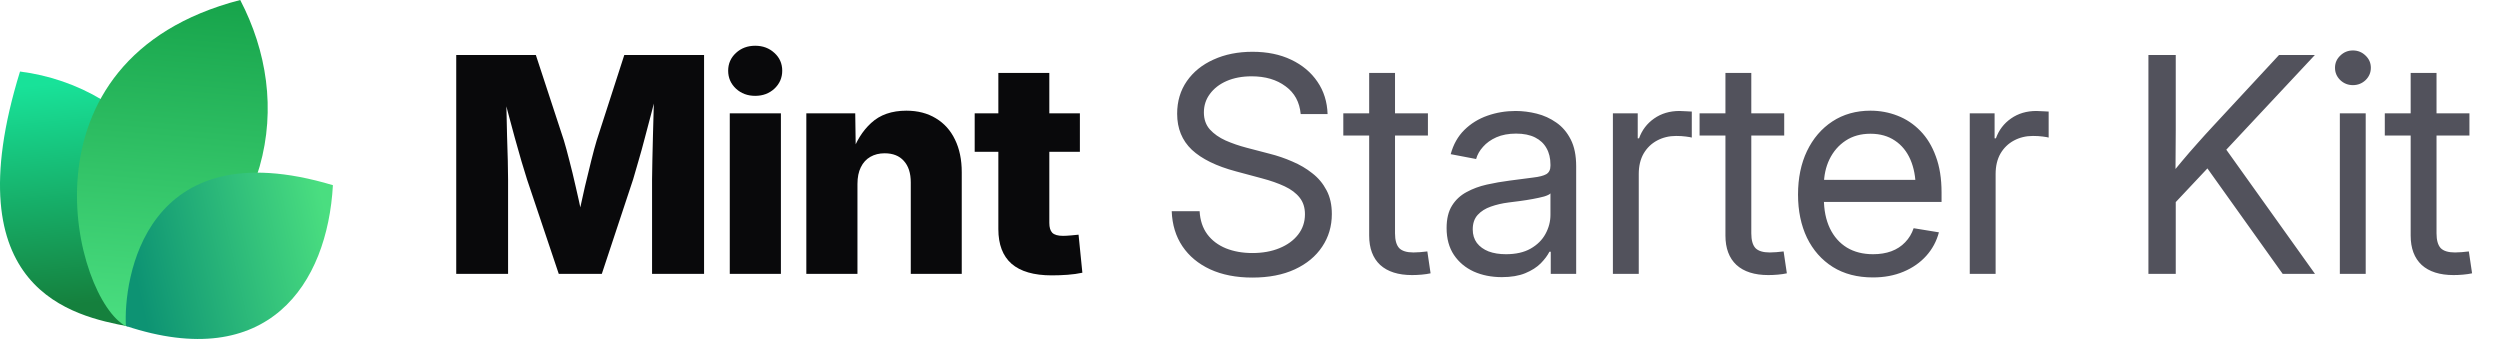
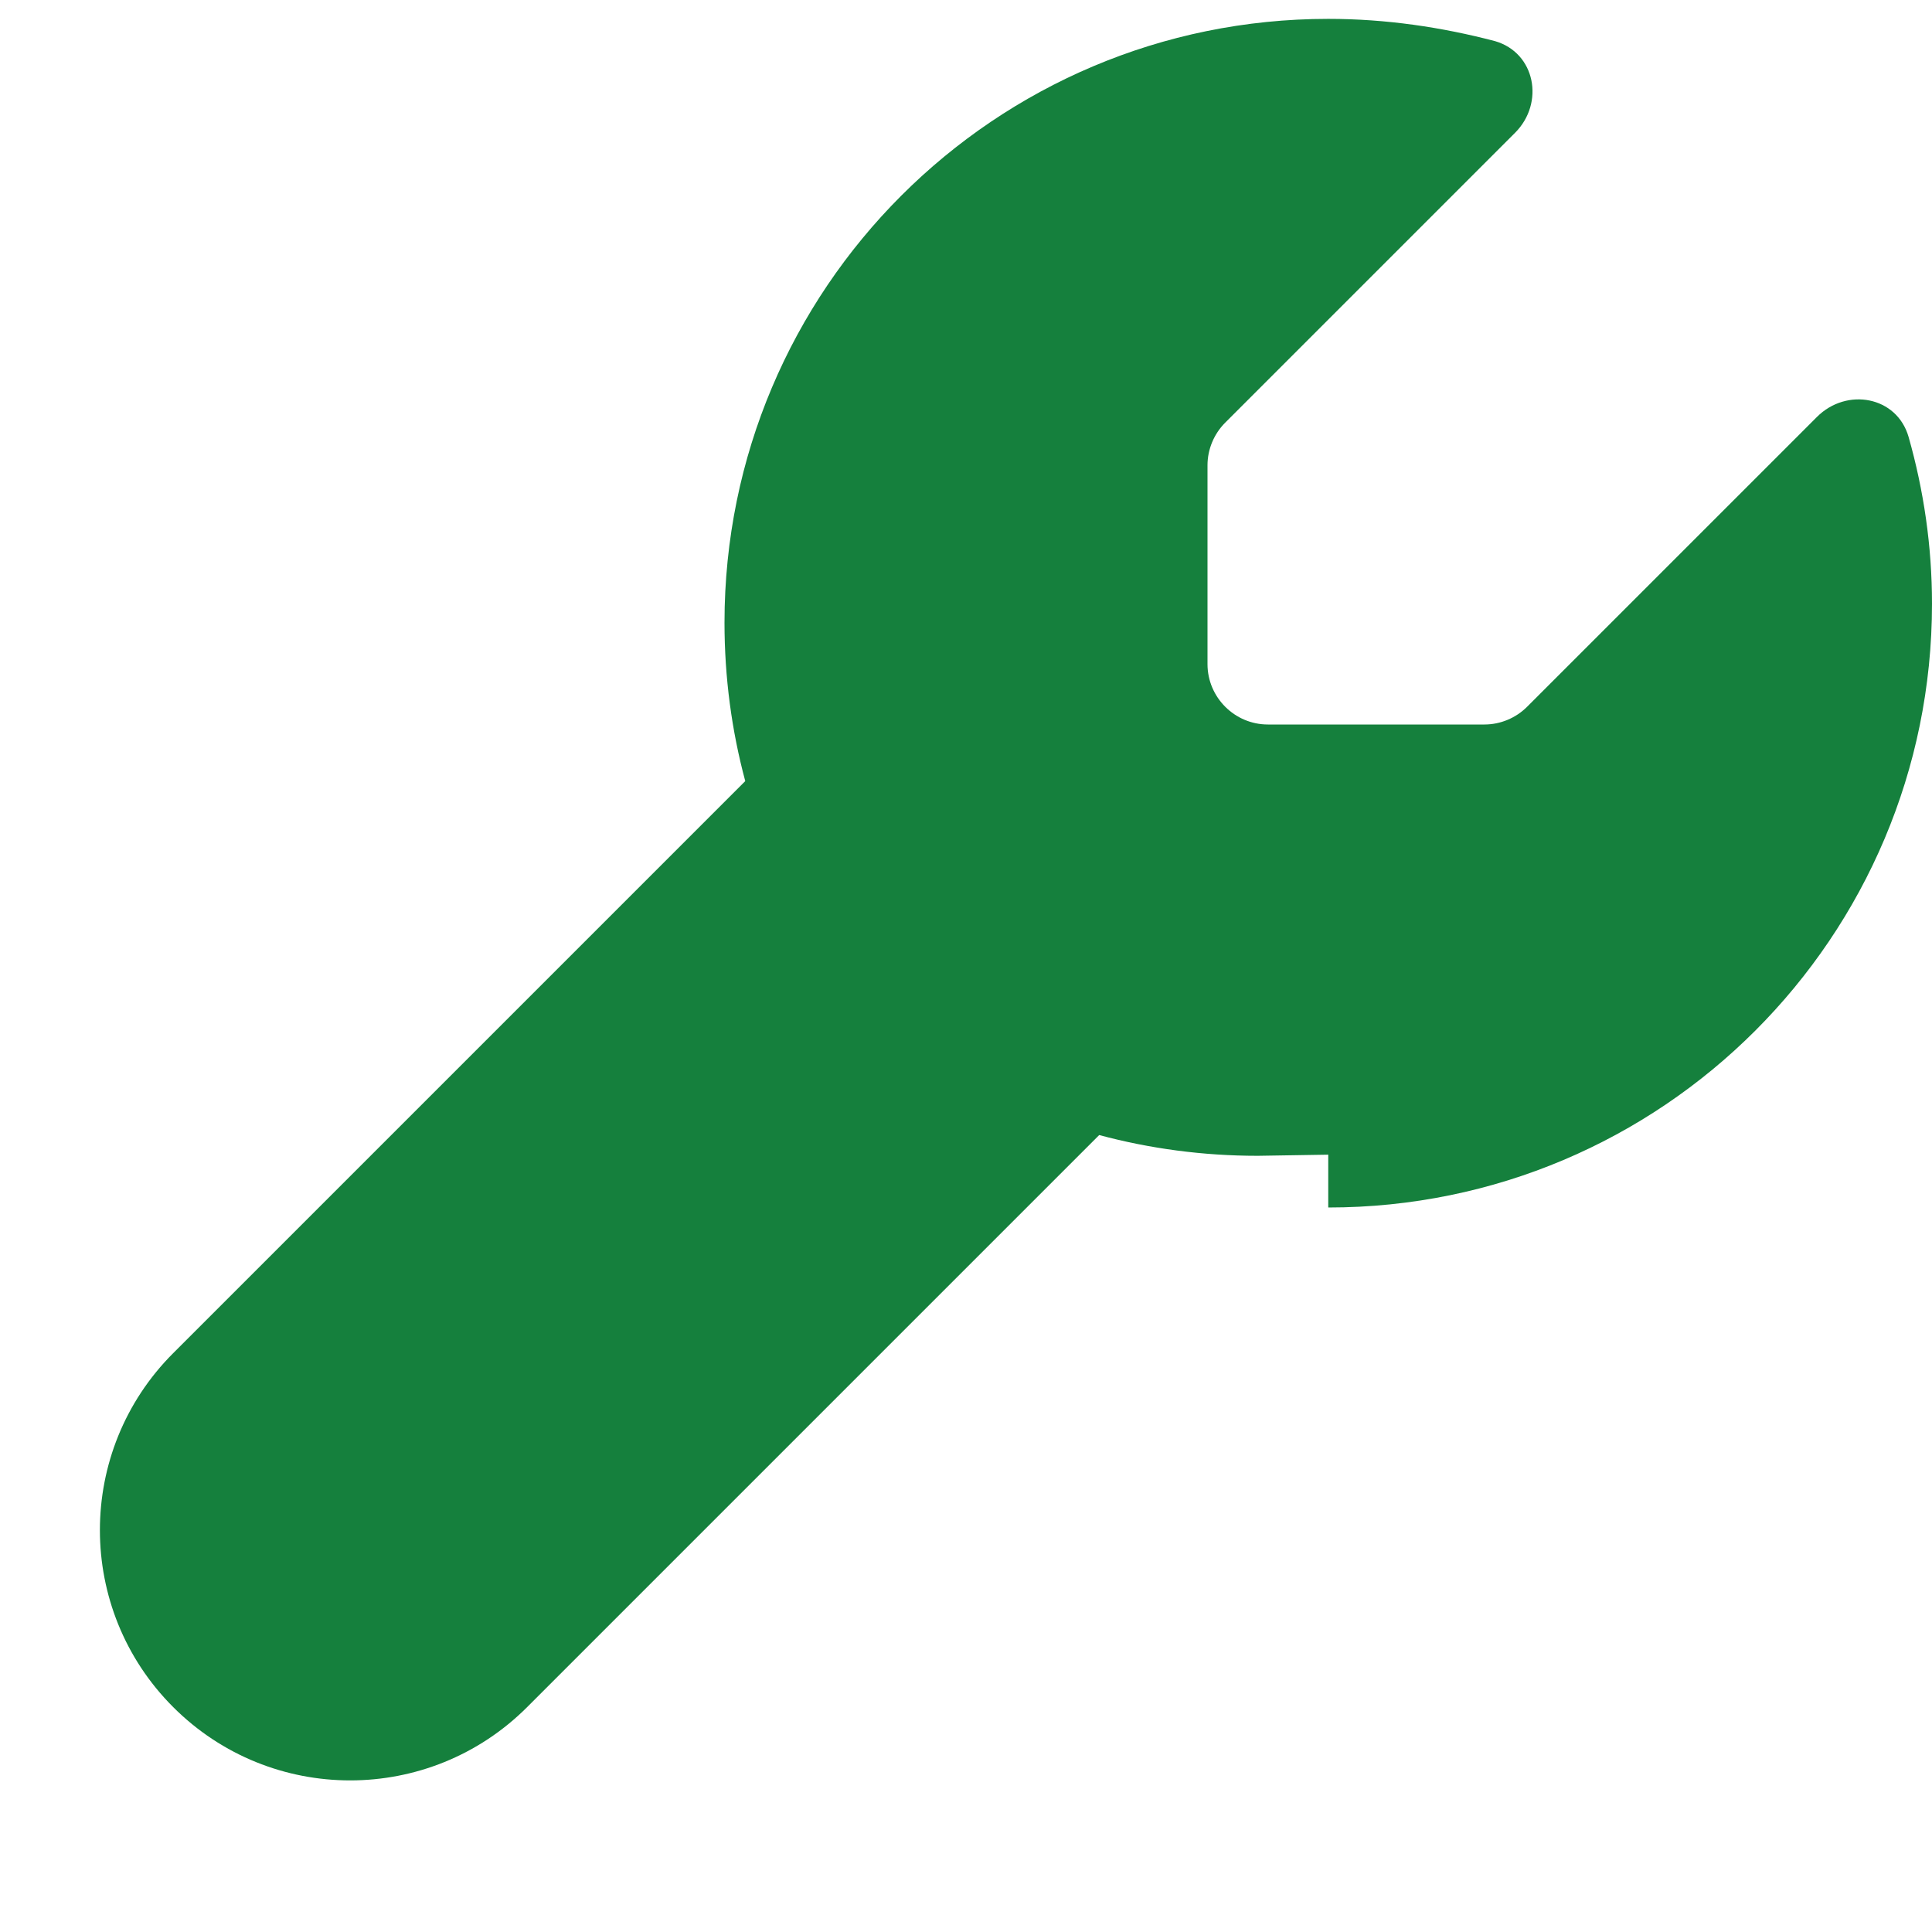
- <svg xmlns="http://www.w3.org/2000/svg" width="177" height="24" viewBox="0 0 177 24" fill="none">
-   <path d="M9.061 23.108C5.268 22.377 -3.391 20.627 1.417 5.064C9.634 6.099 16.973 14.064 9.061 23.108Z" fill="url(#paint0_linear_17557_2020)" />
-   <path d="M8.919 23.094C5.276 21.222 0.784 4.209 17.007 0C20.757 7.193 19.621 16.545 8.919 23.094Z" fill="url(#paint1_linear_17557_2020)" />
-   <path d="M8.914 23.079C8.735 19.882 10.159 9.085 23.57 13.111C23.181 20.123 18.984 26.418 8.914 23.079Z" fill="url(#paint2_linear_17557_2020)" />
-   <path d="M32.301 19.392V3.894H37.938L39.925 9.948C40.036 10.315 40.164 10.787 40.31 11.362C40.462 11.938 40.611 12.552 40.757 13.204C40.91 13.855 41.048 14.483 41.173 15.086C41.305 15.682 41.412 16.192 41.495 16.615H40.695C40.771 16.192 40.871 15.682 40.996 15.086C41.128 14.49 41.267 13.866 41.412 13.214C41.565 12.562 41.714 11.948 41.86 11.373C42.005 10.79 42.133 10.315 42.244 9.948L44.2 3.894H49.848V19.392H46.166V12.704C46.166 12.357 46.173 11.917 46.187 11.383C46.2 10.849 46.214 10.27 46.228 9.646C46.249 9.022 46.266 8.391 46.28 7.753C46.301 7.115 46.311 6.519 46.311 5.964H46.623C46.485 6.561 46.332 7.181 46.166 7.826C45.999 8.471 45.833 9.102 45.666 9.719C45.507 10.336 45.351 10.901 45.198 11.414C45.053 11.928 44.928 12.357 44.824 12.704L42.608 19.392H39.561L37.314 12.704C37.203 12.357 37.072 11.928 36.919 11.414C36.773 10.901 36.614 10.34 36.441 9.729C36.274 9.112 36.104 8.481 35.931 7.836C35.764 7.192 35.608 6.567 35.463 5.964H35.827C35.834 6.512 35.844 7.105 35.858 7.743C35.872 8.374 35.886 9.005 35.9 9.636C35.92 10.26 35.938 10.839 35.952 11.373C35.965 11.907 35.972 12.351 35.972 12.704V19.392H32.301ZM51.668 19.392V8.024H55.288V19.392H51.668ZM53.468 6.786C52.927 6.786 52.473 6.616 52.105 6.276C51.738 5.93 51.554 5.507 51.554 5.007C51.554 4.508 51.738 4.088 52.105 3.749C52.473 3.409 52.927 3.239 53.468 3.239C54.009 3.239 54.463 3.409 54.83 3.749C55.198 4.082 55.382 4.501 55.382 5.007C55.382 5.507 55.198 5.93 54.83 6.276C54.463 6.616 54.009 6.786 53.468 6.786ZM60.708 13.027V19.392H57.088V8.024H60.551L60.593 10.967H60.281C60.593 10.024 61.061 9.268 61.685 8.7C62.309 8.124 63.138 7.836 64.171 7.836C64.975 7.836 65.672 8.017 66.262 8.377C66.851 8.731 67.302 9.234 67.614 9.885C67.933 10.537 68.092 11.307 68.092 12.194V19.392H64.483V12.912C64.483 12.26 64.32 11.754 63.994 11.394C63.675 11.033 63.221 10.853 62.632 10.853C62.25 10.853 61.914 10.936 61.623 11.102C61.332 11.269 61.106 11.515 60.947 11.841C60.787 12.16 60.708 12.555 60.708 13.027ZM76.456 8.024V10.749H69.008V8.024H76.456ZM70.683 5.163H74.292V15.783C74.292 16.102 74.361 16.334 74.5 16.48C74.646 16.625 74.899 16.698 75.259 16.698C75.405 16.698 75.596 16.688 75.831 16.667C76.074 16.646 76.251 16.629 76.362 16.615L76.632 19.309C76.313 19.378 75.963 19.427 75.582 19.455C75.207 19.482 74.836 19.496 74.469 19.496C73.2 19.496 72.25 19.222 71.619 18.674C70.995 18.127 70.683 17.308 70.683 16.22V5.163Z" fill="#09090B" />
-   <path d="M88.667 19.652C87.523 19.652 86.528 19.458 85.682 19.07C84.843 18.681 84.188 18.137 83.716 17.437C83.245 16.736 82.992 15.908 82.957 14.951H84.933C84.968 15.596 85.148 16.14 85.474 16.584C85.8 17.021 86.24 17.354 86.795 17.582C87.35 17.804 87.974 17.915 88.667 17.915C89.388 17.915 90.026 17.801 90.581 17.572C91.143 17.343 91.583 17.024 91.902 16.615C92.228 16.199 92.391 15.717 92.391 15.169C92.391 14.698 92.266 14.306 92.017 13.994C91.767 13.675 91.413 13.408 90.956 13.193C90.498 12.978 89.954 12.787 89.323 12.621L87.502 12.132C86.123 11.765 85.082 11.255 84.382 10.603C83.689 9.944 83.342 9.095 83.342 8.055C83.342 7.174 83.571 6.404 84.028 5.746C84.486 5.087 85.117 4.577 85.921 4.217C86.726 3.849 87.645 3.666 88.678 3.666C89.718 3.666 90.63 3.853 91.413 4.227C92.204 4.602 92.824 5.122 93.275 5.787C93.726 6.446 93.965 7.209 93.993 8.076H92.089C92.013 7.23 91.656 6.574 91.018 6.11C90.387 5.638 89.586 5.403 88.615 5.403C87.95 5.403 87.36 5.513 86.847 5.735C86.341 5.957 85.946 6.262 85.661 6.651C85.377 7.032 85.235 7.469 85.235 7.961C85.235 8.447 85.377 8.849 85.661 9.168C85.946 9.48 86.317 9.74 86.774 9.948C87.232 10.149 87.724 10.319 88.251 10.457L89.884 10.884C90.439 11.023 90.977 11.206 91.496 11.435C92.023 11.657 92.495 11.934 92.911 12.267C93.334 12.593 93.67 12.995 93.92 13.474C94.17 13.945 94.294 14.504 94.294 15.149C94.294 16.015 94.066 16.788 93.608 17.468C93.157 18.148 92.512 18.681 91.673 19.07C90.834 19.458 89.832 19.652 88.667 19.652ZM101.097 8.024V9.594H95.106V8.024H101.097ZM96.937 5.163H98.767V16.521C98.767 17 98.865 17.347 99.059 17.562C99.26 17.77 99.6 17.874 100.078 17.874C100.21 17.874 100.366 17.867 100.546 17.853C100.733 17.832 100.903 17.815 101.056 17.801L101.285 19.351C101.097 19.392 100.886 19.423 100.65 19.444C100.414 19.465 100.189 19.475 99.974 19.475C98.996 19.475 98.244 19.236 97.717 18.758C97.197 18.272 96.937 17.579 96.937 16.677V5.163ZM106.33 19.621C105.595 19.621 104.932 19.489 104.343 19.226C103.754 18.955 103.285 18.564 102.939 18.05C102.592 17.53 102.419 16.896 102.419 16.147C102.419 15.495 102.547 14.965 102.804 14.556C103.06 14.146 103.403 13.828 103.833 13.599C104.263 13.363 104.742 13.186 105.269 13.068C105.796 12.95 106.333 12.857 106.881 12.787C107.574 12.69 108.132 12.617 108.555 12.569C108.978 12.52 109.287 12.441 109.481 12.33C109.675 12.212 109.772 12.014 109.772 11.737V11.654C109.772 11.203 109.679 10.815 109.492 10.489C109.311 10.163 109.041 9.91 108.68 9.729C108.32 9.549 107.872 9.459 107.338 9.459C106.805 9.459 106.34 9.546 105.945 9.719C105.556 9.892 105.241 10.118 104.998 10.395C104.755 10.665 104.593 10.953 104.509 11.258L102.71 10.915C102.897 10.222 103.22 9.65 103.677 9.199C104.135 8.748 104.679 8.412 105.31 8.19C105.941 7.968 106.607 7.857 107.307 7.857C107.8 7.857 108.295 7.92 108.795 8.044C109.301 8.169 109.765 8.381 110.188 8.679C110.611 8.97 110.951 9.369 111.208 9.875C111.464 10.374 111.593 11.005 111.593 11.768V19.392H109.793V17.822H109.7C109.568 18.085 109.363 18.359 109.086 18.643C108.809 18.921 108.444 19.153 107.994 19.34C107.543 19.527 106.988 19.621 106.33 19.621ZM106.621 17.998C107.321 17.998 107.904 17.867 108.368 17.603C108.84 17.333 109.19 16.986 109.419 16.563C109.654 16.133 109.772 15.682 109.772 15.211V13.692C109.703 13.769 109.554 13.841 109.325 13.911C109.096 13.973 108.829 14.032 108.524 14.088C108.226 14.143 107.921 14.192 107.609 14.233C107.304 14.275 107.033 14.309 106.798 14.337C106.354 14.393 105.938 14.49 105.549 14.628C105.168 14.76 104.86 14.954 104.624 15.211C104.388 15.467 104.27 15.811 104.27 16.241C104.27 16.615 104.367 16.934 104.561 17.198C104.762 17.461 105.04 17.662 105.393 17.801C105.747 17.933 106.156 17.998 106.621 17.998ZM114.193 19.392V8.024H115.951V9.792H116.045C116.253 9.209 116.61 8.741 117.116 8.388C117.622 8.034 118.219 7.857 118.905 7.857C119.058 7.857 119.217 7.864 119.384 7.878C119.55 7.885 119.682 7.892 119.779 7.899V9.74C119.716 9.719 119.578 9.695 119.363 9.667C119.155 9.639 118.922 9.625 118.666 9.625C118.174 9.625 117.726 9.733 117.324 9.948C116.922 10.163 116.603 10.471 116.367 10.874C116.138 11.276 116.024 11.758 116.024 12.319V19.392H114.193ZM126.322 8.024V9.594H120.33V8.024H126.322ZM122.161 5.163H123.992V16.521C123.992 17 124.089 17.347 124.283 17.562C124.484 17.77 124.824 17.874 125.302 17.874C125.434 17.874 125.59 17.867 125.77 17.853C125.958 17.832 126.127 17.815 126.28 17.801L126.509 19.351C126.322 19.392 126.11 19.423 125.874 19.444C125.639 19.465 125.413 19.475 125.198 19.475C124.221 19.475 123.468 19.236 122.941 18.758C122.421 18.272 122.161 17.579 122.161 16.677V5.163ZM132.604 19.642C131.502 19.642 130.555 19.396 129.765 18.903C128.974 18.404 128.364 17.714 127.934 16.834C127.511 15.946 127.3 14.927 127.3 13.775C127.3 12.611 127.511 11.584 127.934 10.697C128.364 9.802 128.964 9.102 129.734 8.596C130.51 8.089 131.408 7.836 132.428 7.836C133.1 7.836 133.738 7.954 134.341 8.19C134.952 8.426 135.489 8.783 135.954 9.261C136.425 9.74 136.793 10.343 137.056 11.071C137.327 11.792 137.462 12.645 137.462 13.63V14.296H128.433V12.735H136.463L135.631 13.297C135.631 12.541 135.506 11.876 135.257 11.3C135.007 10.725 134.643 10.277 134.165 9.958C133.686 9.632 133.107 9.469 132.428 9.469C131.748 9.469 131.162 9.632 130.67 9.958C130.177 10.284 129.796 10.725 129.526 11.279C129.262 11.827 129.13 12.441 129.13 13.12V14.046C129.13 14.864 129.273 15.572 129.557 16.168C129.841 16.757 130.243 17.211 130.763 17.53C131.283 17.842 131.901 17.998 132.615 17.998C133.093 17.998 133.523 17.929 133.905 17.79C134.293 17.645 134.619 17.433 134.882 17.156C135.153 16.879 135.354 16.546 135.486 16.157L137.275 16.449C137.108 17.08 136.81 17.634 136.38 18.113C135.95 18.591 135.413 18.966 134.768 19.236C134.123 19.507 133.402 19.642 132.604 19.642ZM139.459 19.392V8.024H141.217V9.792H141.311C141.519 9.209 141.876 8.741 142.382 8.388C142.888 8.034 143.485 7.857 144.171 7.857C144.324 7.857 144.483 7.864 144.649 7.878C144.816 7.885 144.948 7.892 145.045 7.899V9.74C144.982 9.719 144.844 9.695 144.629 9.667C144.421 9.639 144.188 9.625 143.932 9.625C143.439 9.625 142.992 9.733 142.59 9.948C142.188 10.163 141.869 10.471 141.633 10.874C141.404 11.276 141.29 11.758 141.29 12.319V19.392H139.459ZM153.429 14.961V12.715C153.783 12.257 154.136 11.82 154.49 11.404C154.844 10.981 155.204 10.565 155.572 10.156C155.939 9.74 156.314 9.327 156.695 8.918L161.355 3.894H163.893L157.277 10.967H157.184L153.429 14.961ZM152.108 19.392V3.894H154.043V9.241L154.022 12.559L154.043 13.505V19.392H152.108ZM161.615 19.392L155.967 11.477L157.173 9.969L163.903 19.392H161.615ZM165.661 19.392V8.024H167.492V19.392H165.661ZM166.587 6.027C166.24 6.027 165.942 5.909 165.692 5.673C165.443 5.43 165.318 5.139 165.318 4.799C165.318 4.459 165.443 4.172 165.692 3.936C165.942 3.693 166.24 3.572 166.587 3.572C166.934 3.572 167.232 3.693 167.482 3.936C167.731 4.172 167.856 4.459 167.856 4.799C167.856 5.139 167.731 5.43 167.482 5.673C167.232 5.909 166.934 6.027 166.587 6.027ZM174.836 8.024V9.594H168.844V8.024H174.836ZM170.675 5.163H172.506V16.521C172.506 17 172.603 17.347 172.797 17.562C172.998 17.77 173.338 17.874 173.816 17.874C173.948 17.874 174.104 17.867 174.284 17.853C174.472 17.832 174.641 17.815 174.794 17.801L175.023 19.351C174.836 19.392 174.624 19.423 174.388 19.444C174.153 19.465 173.927 19.475 173.712 19.475C172.735 19.475 171.982 19.236 171.455 18.758C170.935 18.272 170.675 17.579 170.675 16.677V5.163Z" fill="#52525C" />
-   <defs>
-     <linearGradient id="paint0_linear_17557_2020" x1="3.776" y1="5.916" x2="5.232" y2="21.559" gradientUnits="userSpaceOnUse">
-       <stop stop-color="#18E299" />
-       <stop offset="1" stop-color="#15803D" />
-     </linearGradient>
-     <linearGradient id="paint1_linear_17557_2020" x1="12.171" y1="-0.718" x2="10.19" y2="22.983" gradientUnits="userSpaceOnUse">
-       <stop stop-color="#16A34A" />
-       <stop offset="1" stop-color="#4ADE80" />
-     </linearGradient>
-     <linearGradient id="paint2_linear_17557_2020" x1="23.133" y1="15.353" x2="9.338" y2="18.52" gradientUnits="userSpaceOnUse">
-       <stop stop-color="#4ADE80" />
-       <stop offset="1" stop-color="#0D9373" />
-     </linearGradient>
-   </defs>
+ <svg xmlns="http://www.w3.org/2000/svg" width="24" height="24" viewBox="0 0 512 512" fill="none">
+   <path d="M352 320c88.4 0 160-71.6 160-160c0-15.3-2.2-30.1-6.2-44.2c-3.1-10.8-16.4-13.2-24.3-5.3l-76.8 76.8c-3 3-7.1 4.7-11.3 4.7H336c-8.8 0-16-7.2-16-16V123.3c0-4.2 1.7-8.3 4.7-11.3l76.8-76.8c7.9-7.9 5.4-21.2-5.3-24.3C382.1 7.2 367.3 5 352 5C263.6 5 192 76.6 192 165c0 14.5 1.9 28.6 5.5 42L45.9 358.6c-25.9 25.9-25.9 67.9 0 93.8s67.9 25.9 93.8 0l151.6-151.6c13.4 3.6 27.5 5.5 42 5.5l18.7-.3z" fill="#15803D" />
</svg>
